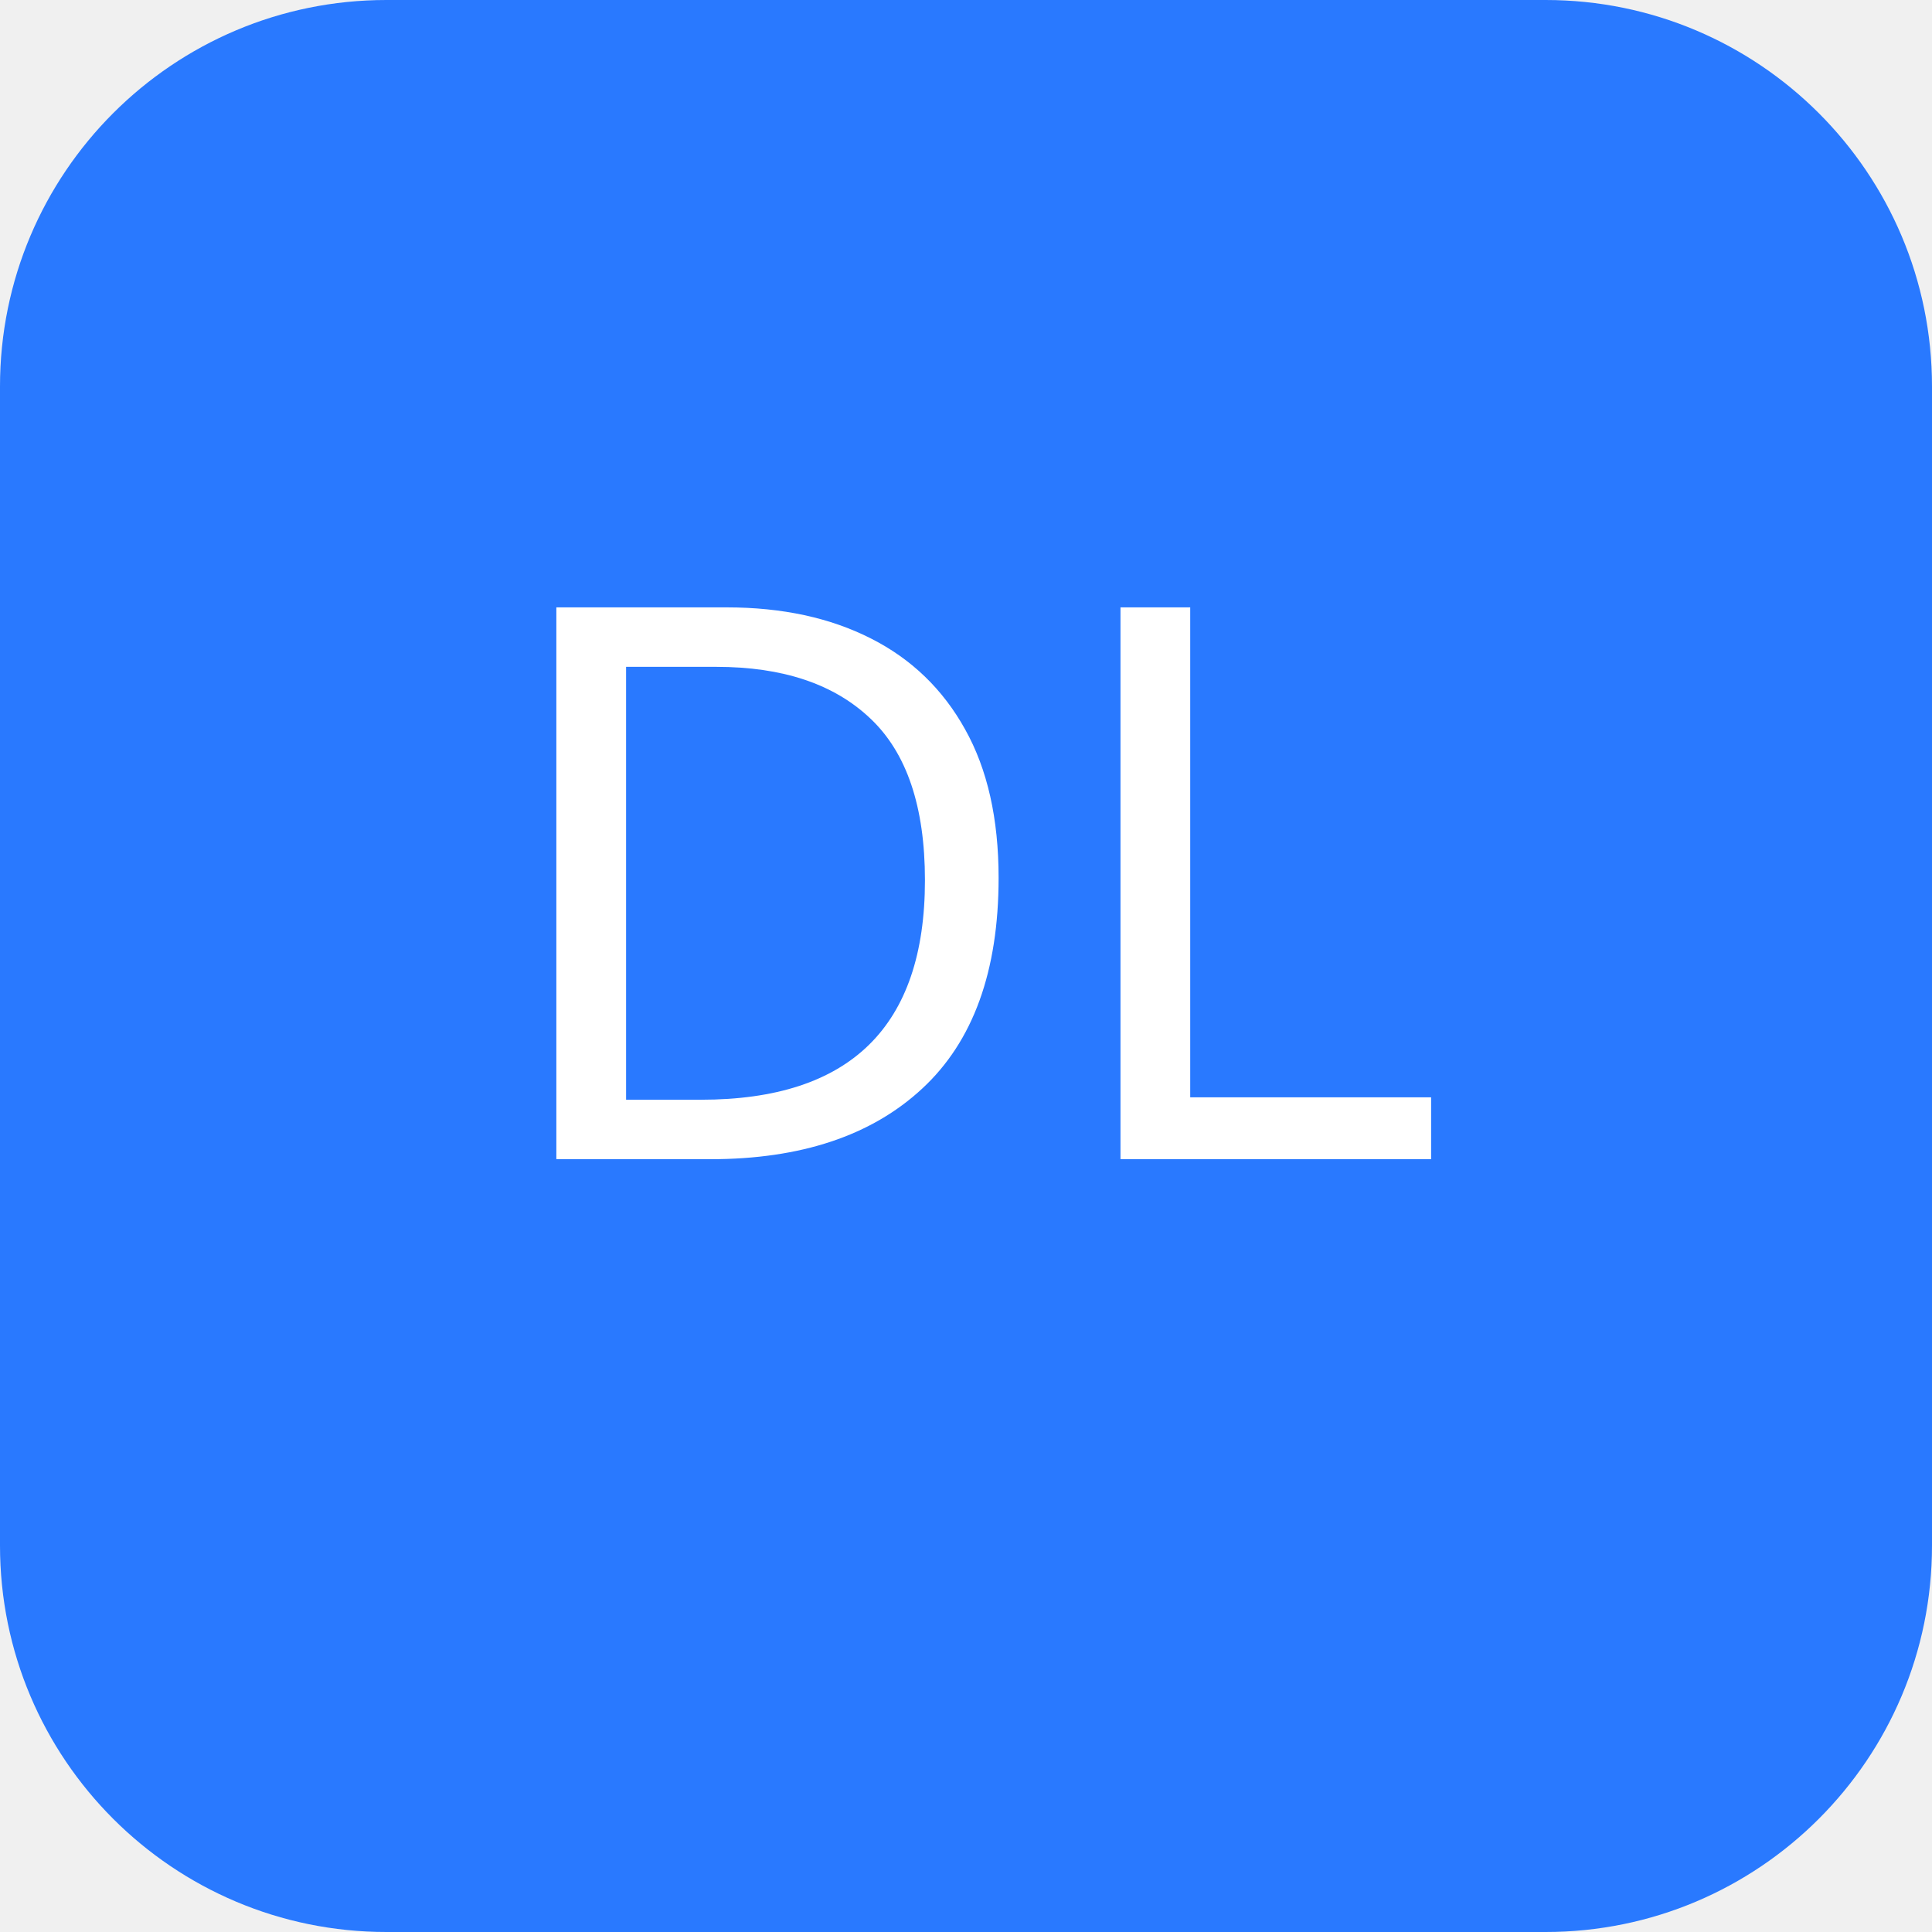
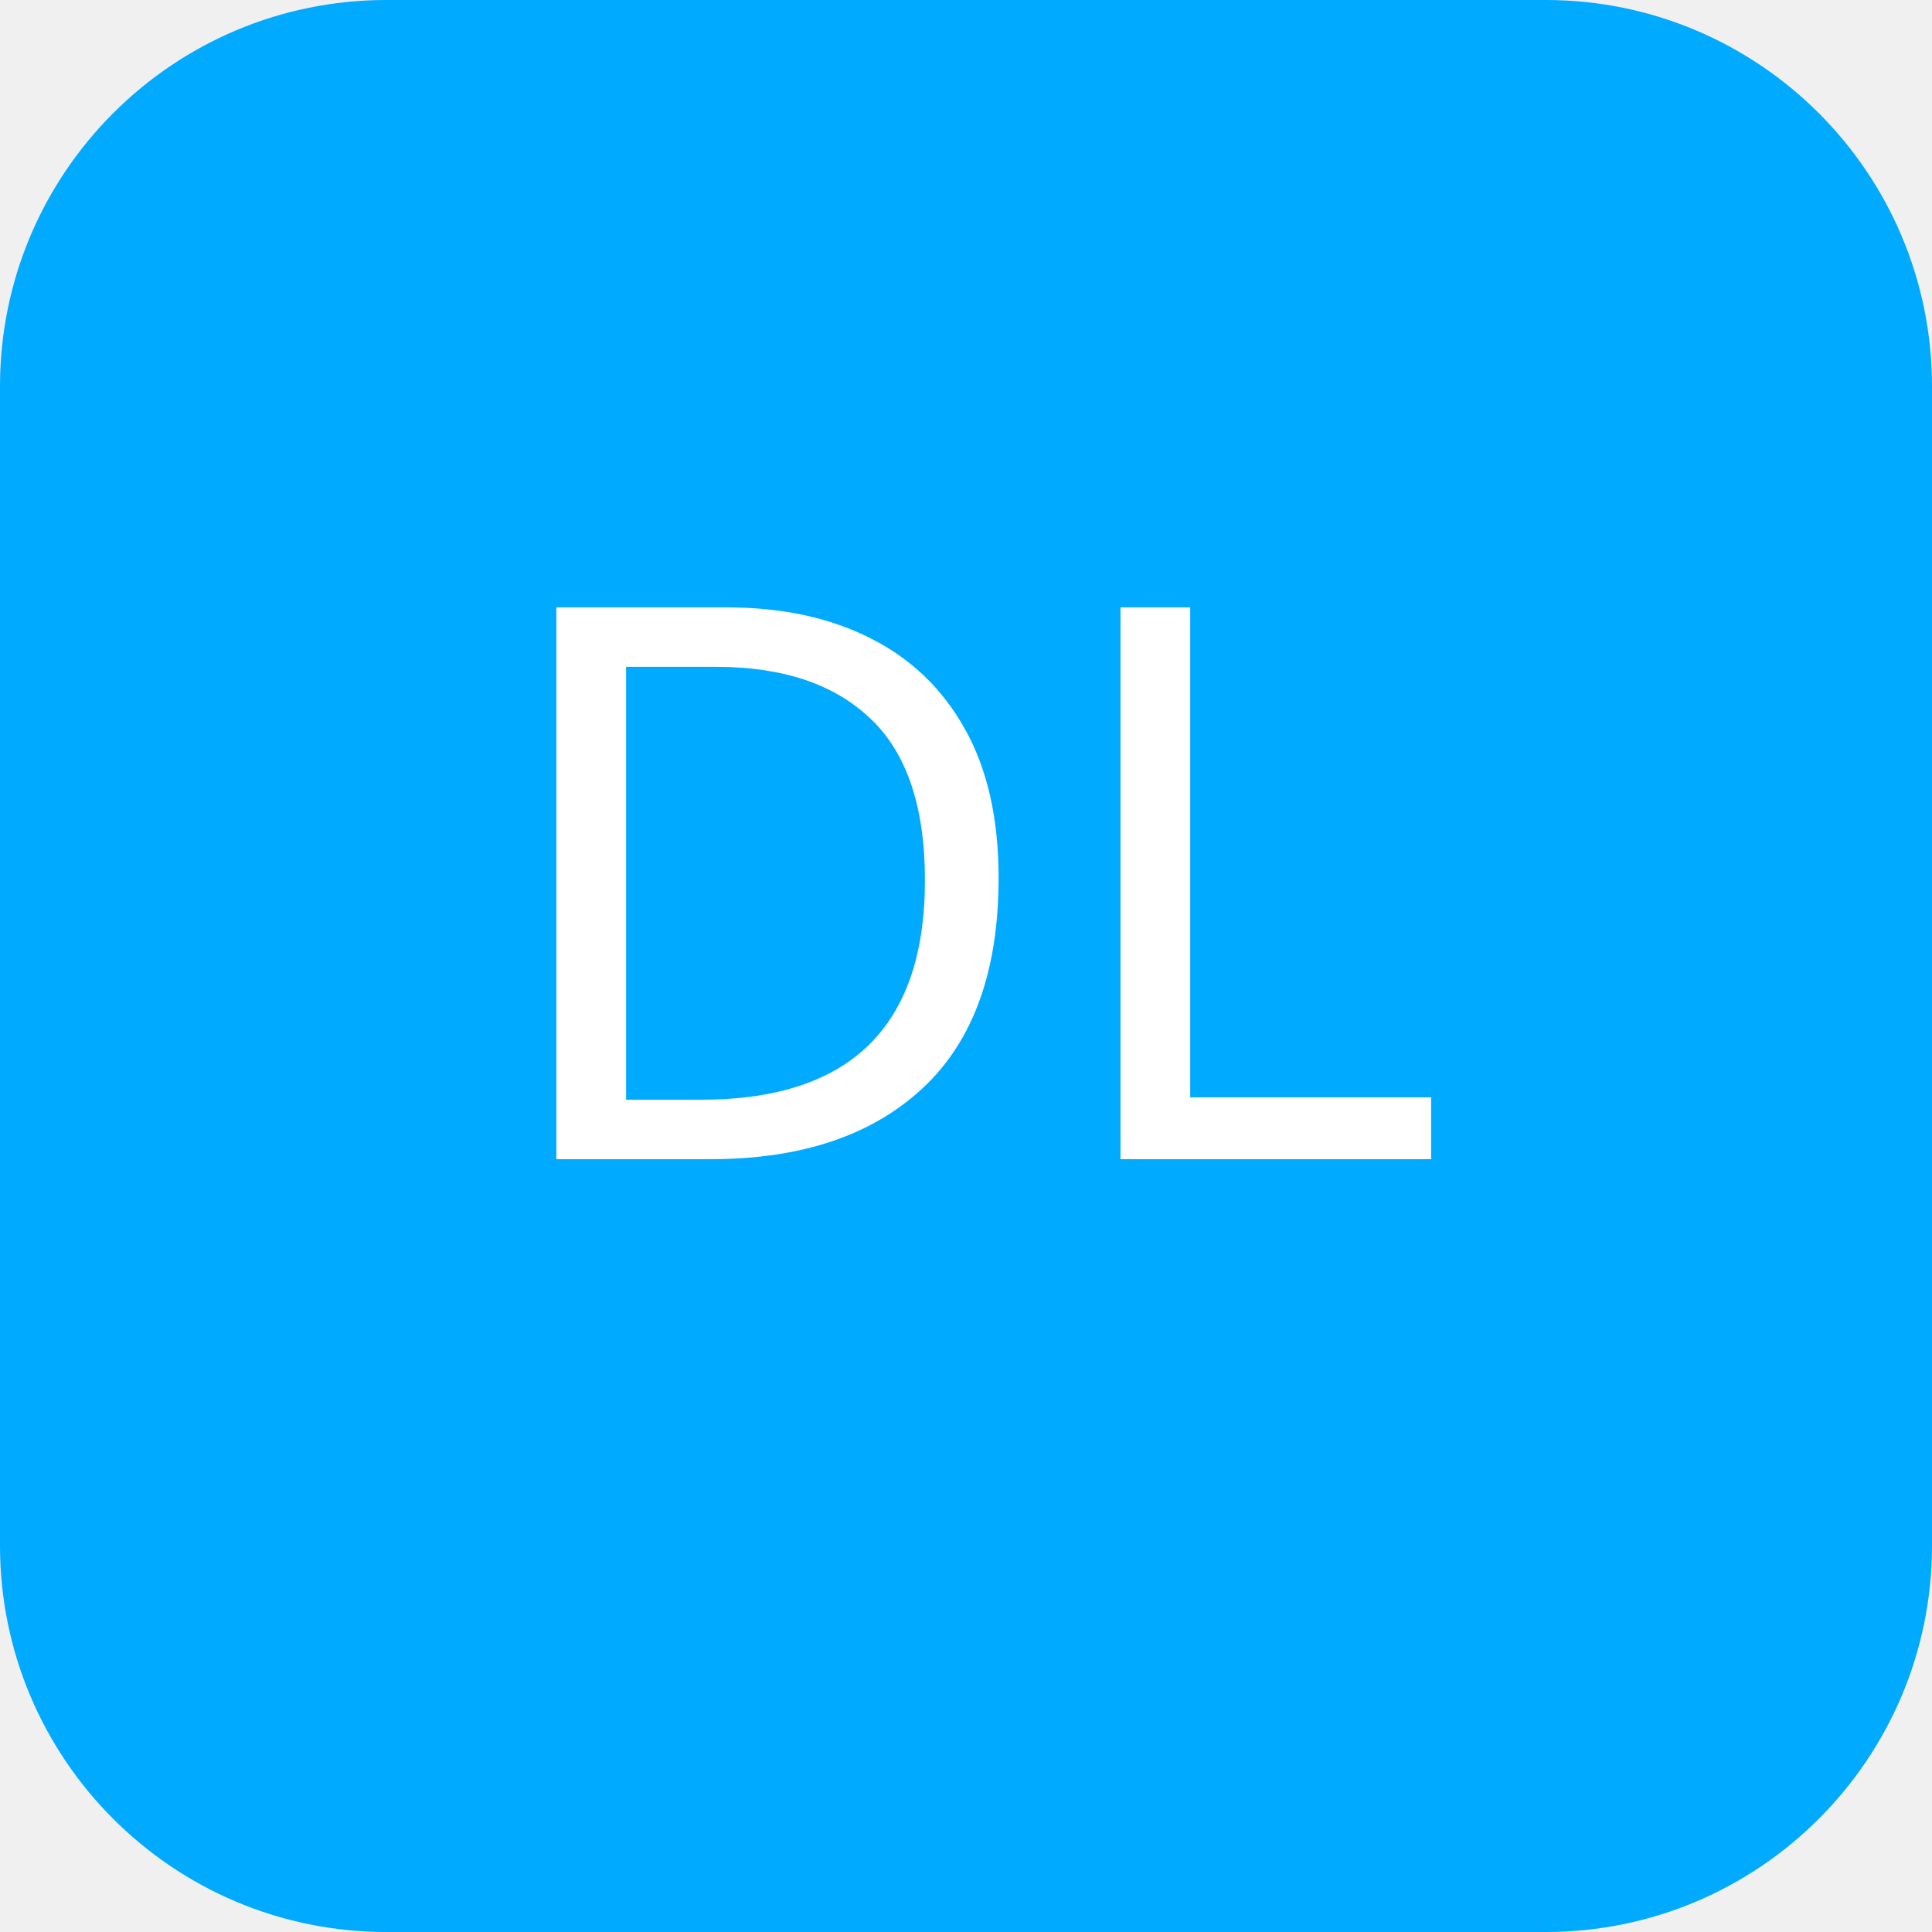
<svg xmlns="http://www.w3.org/2000/svg" viewBox="0 0 100 100">
-   <rect width="100" height="100" rx="20" fill="#2979ff" />
-   <text x="50" y="60" font-size="40" text-anchor="middle" fill="white" font-family="Segoe UI">DL</text>
+   <rect width="100" height="100" rx="20" fill="#0af" />
+   <text x="50" y="60" font-size="40" text-anchor="middle" fill="#fff" font-family="sans-serif">DL</text>
</svg>
